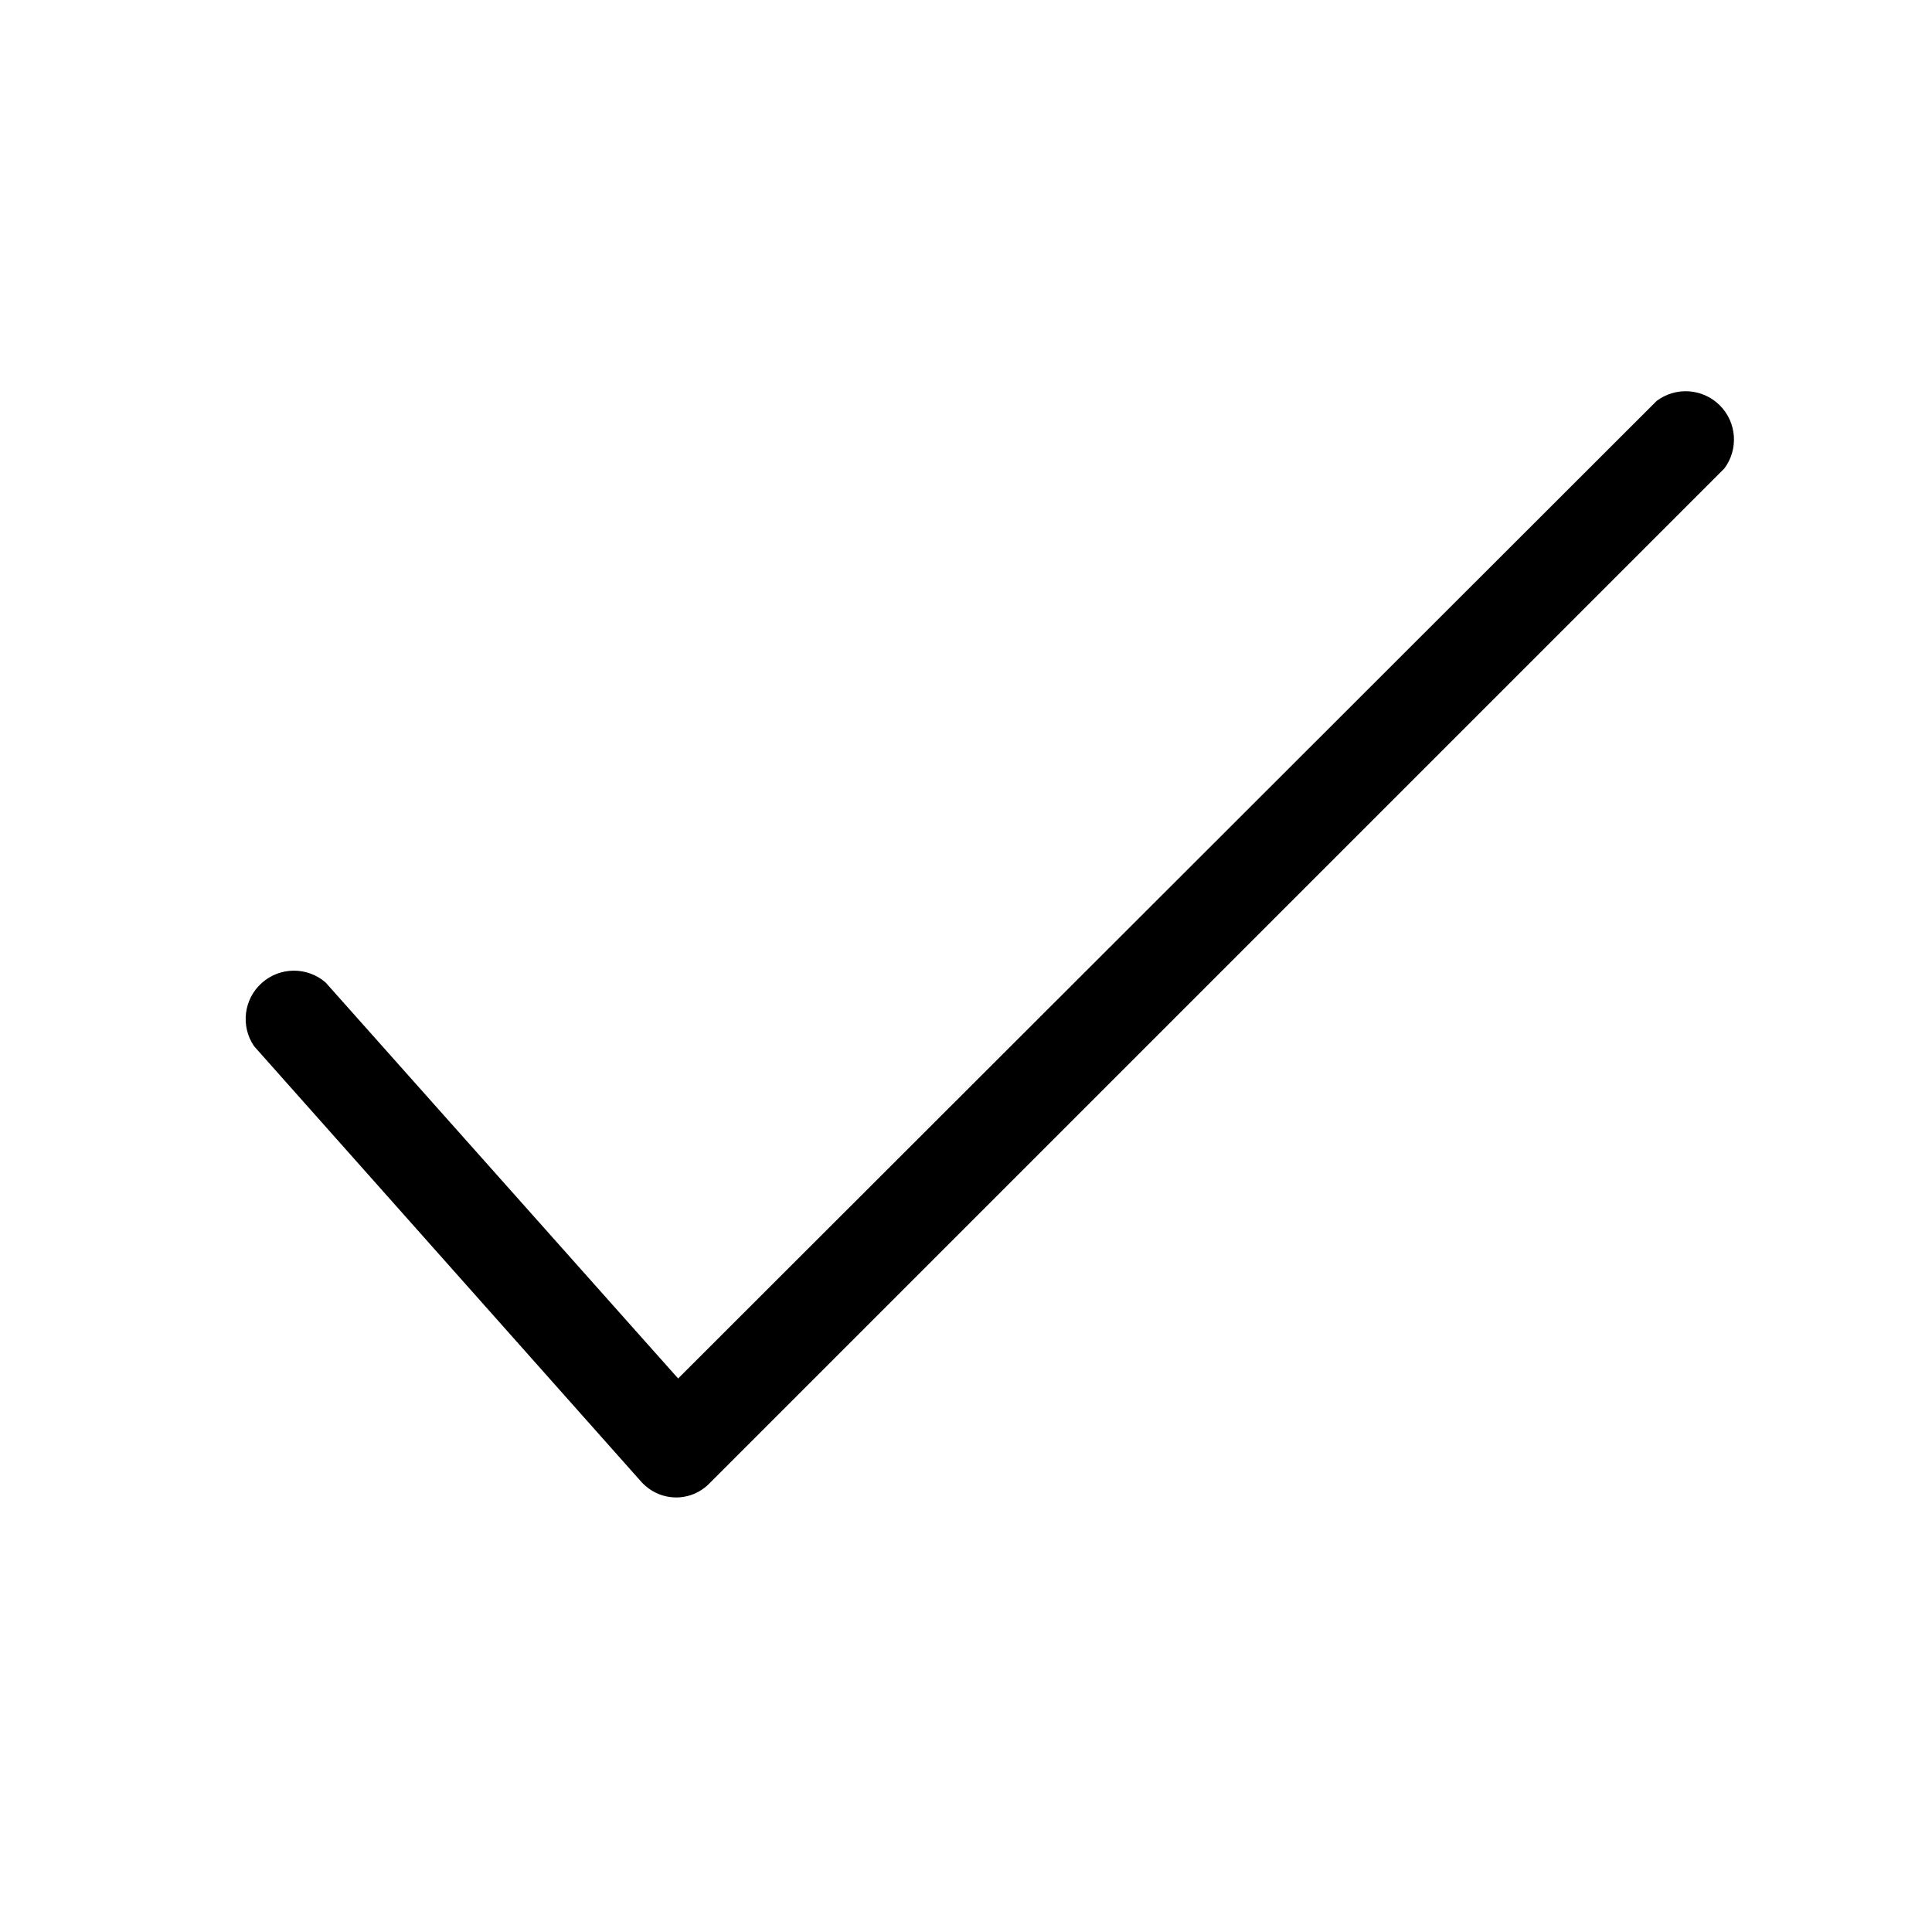
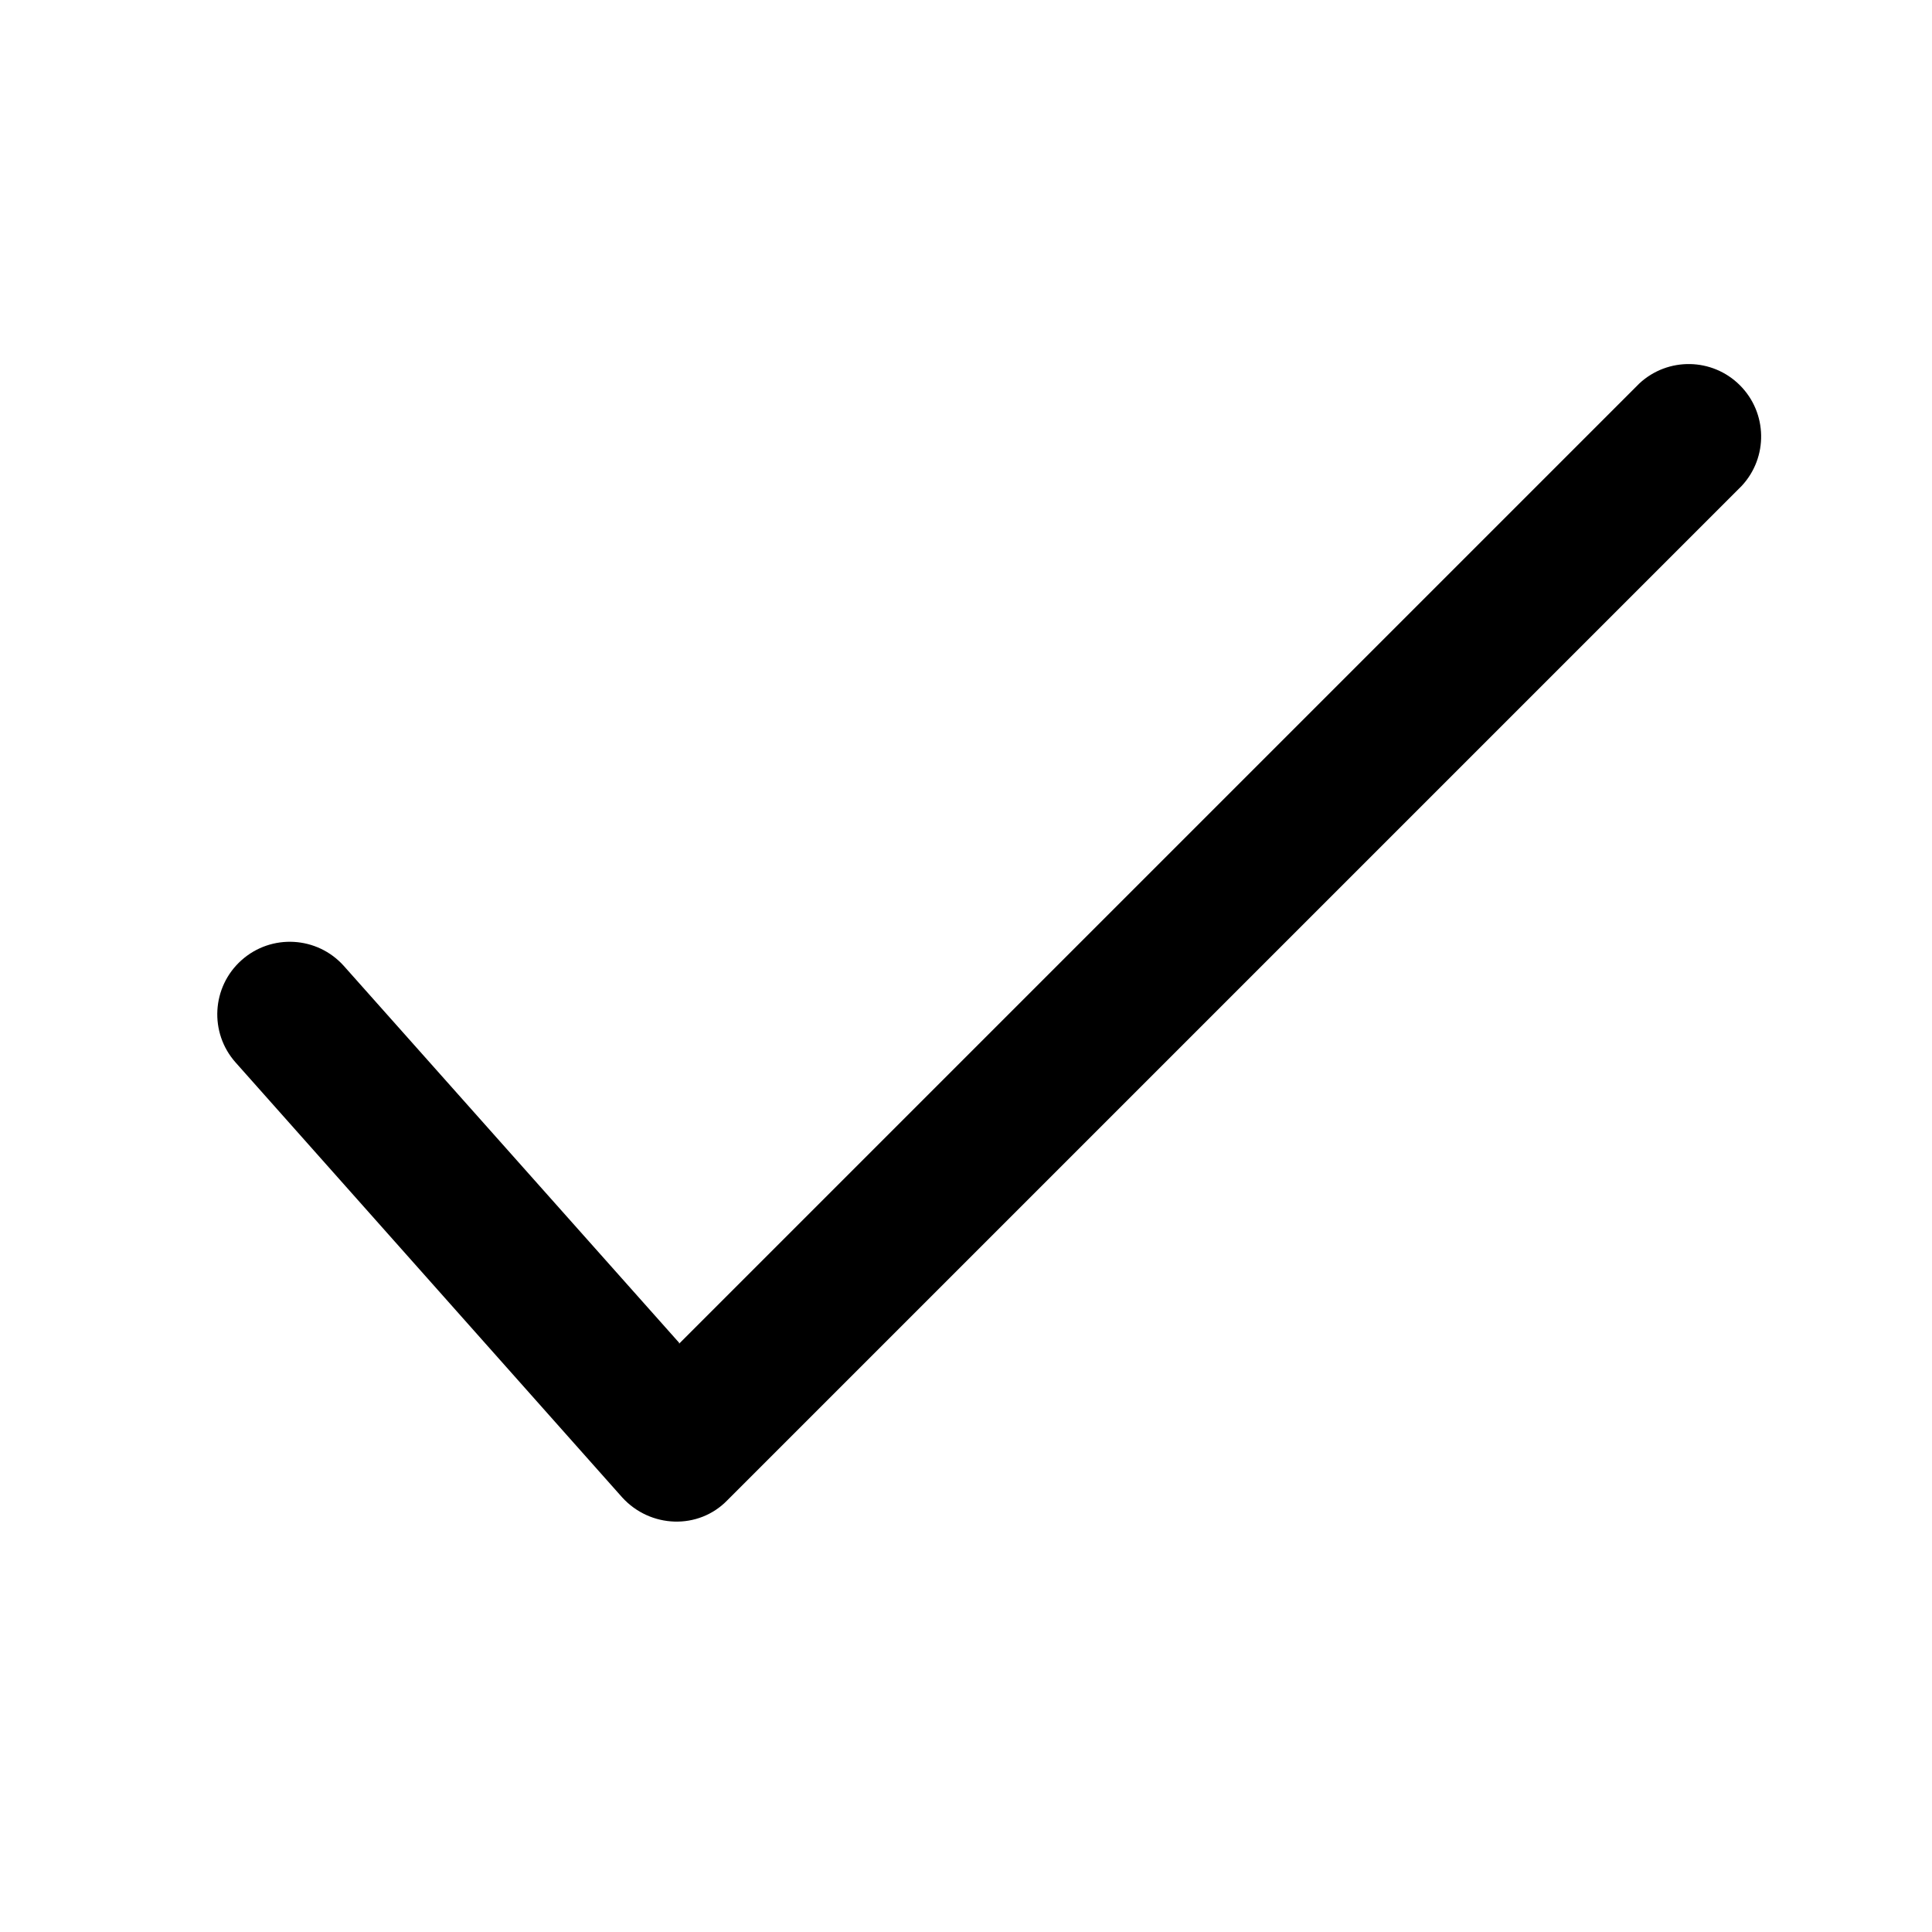
- <svg xmlns="http://www.w3.org/2000/svg" fill="currentColor" aria-hidden="true" width="1em" height="1em" viewBox="0 0 20 20">
-   <path d="M3.37 10.17a.5.5 0 0 0-.74.66l4 4.5c.19.22.52.23.72.02l10.5-10.5a.5.5 0 0 0-.7-.7L7.02 14.27l-3.65-4.1Z" fill="currentColor" />
+ <svg xmlns="http://www.w3.org/2000/svg" width="1em" height="1em" viewBox="0 0 20 20">
+   <path d="M7.03 13.9 3.56 10a.75.75 0 0 0-1.12 1l4 4.5c.29.32.79.34 1.09.03l10.5-10.5a.75.75 0 0 0-1.06-1.06l-9.94 9.94Z" fill="currentColor" />
</svg>
